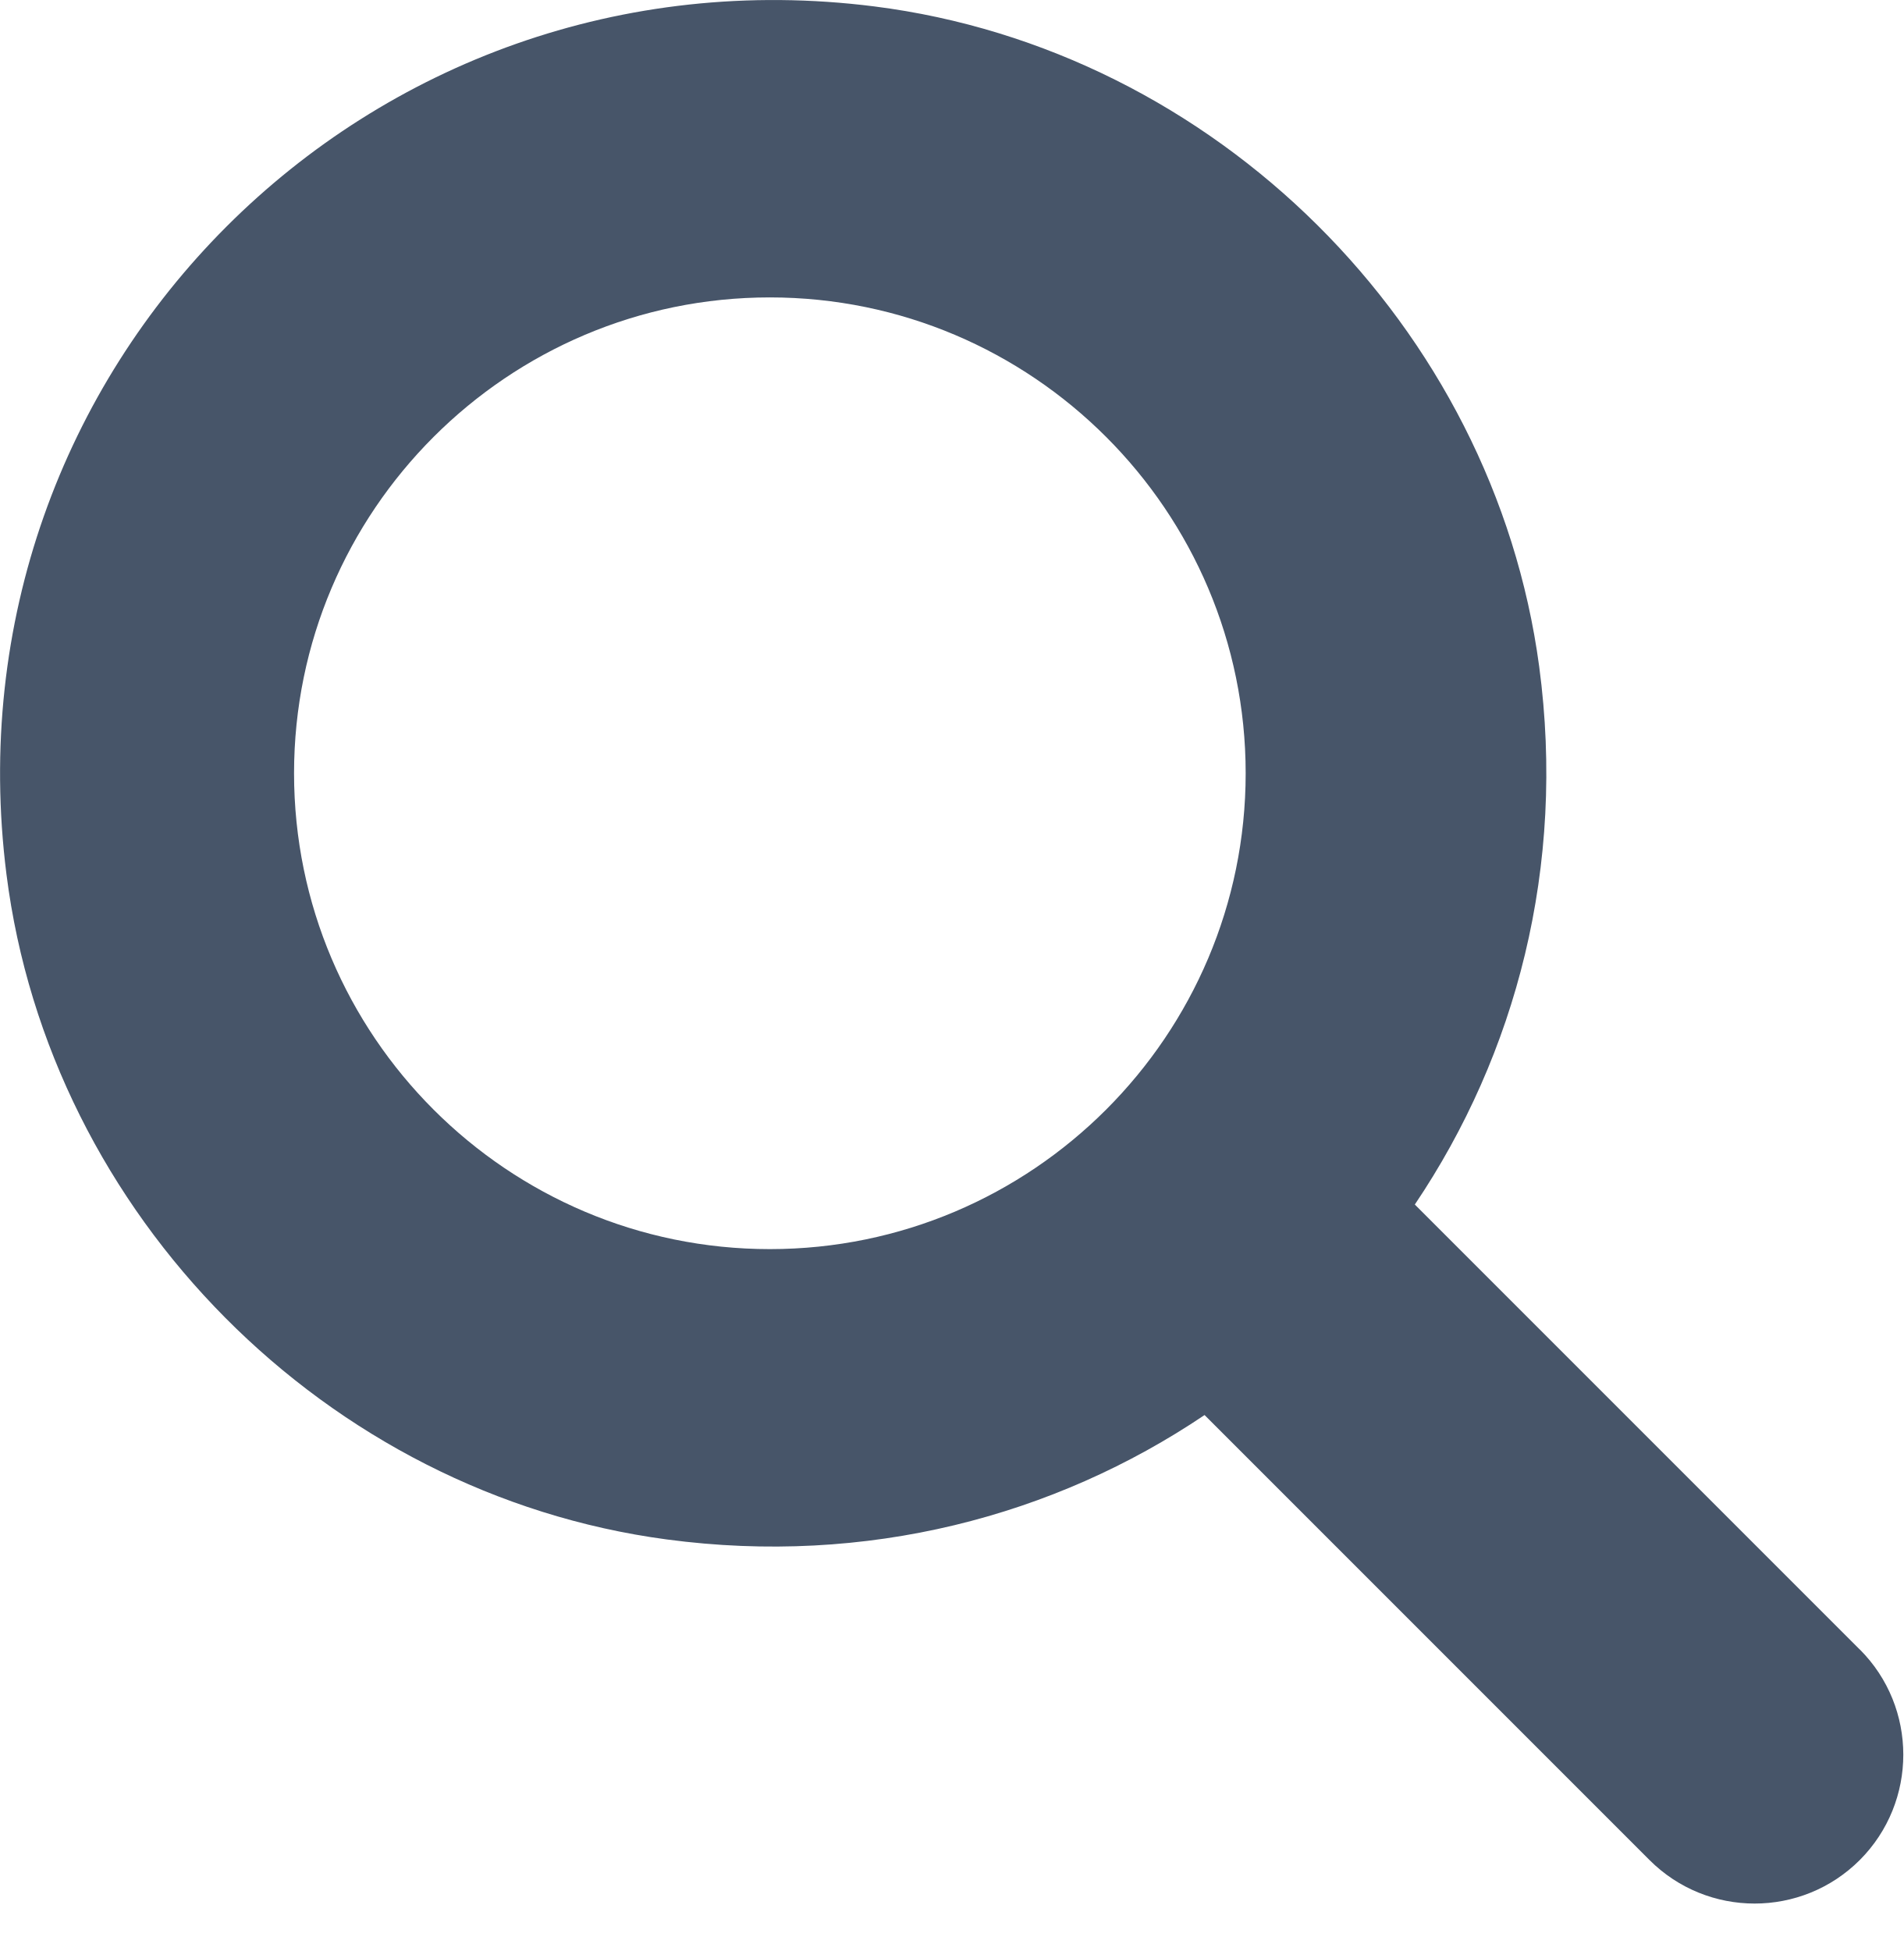
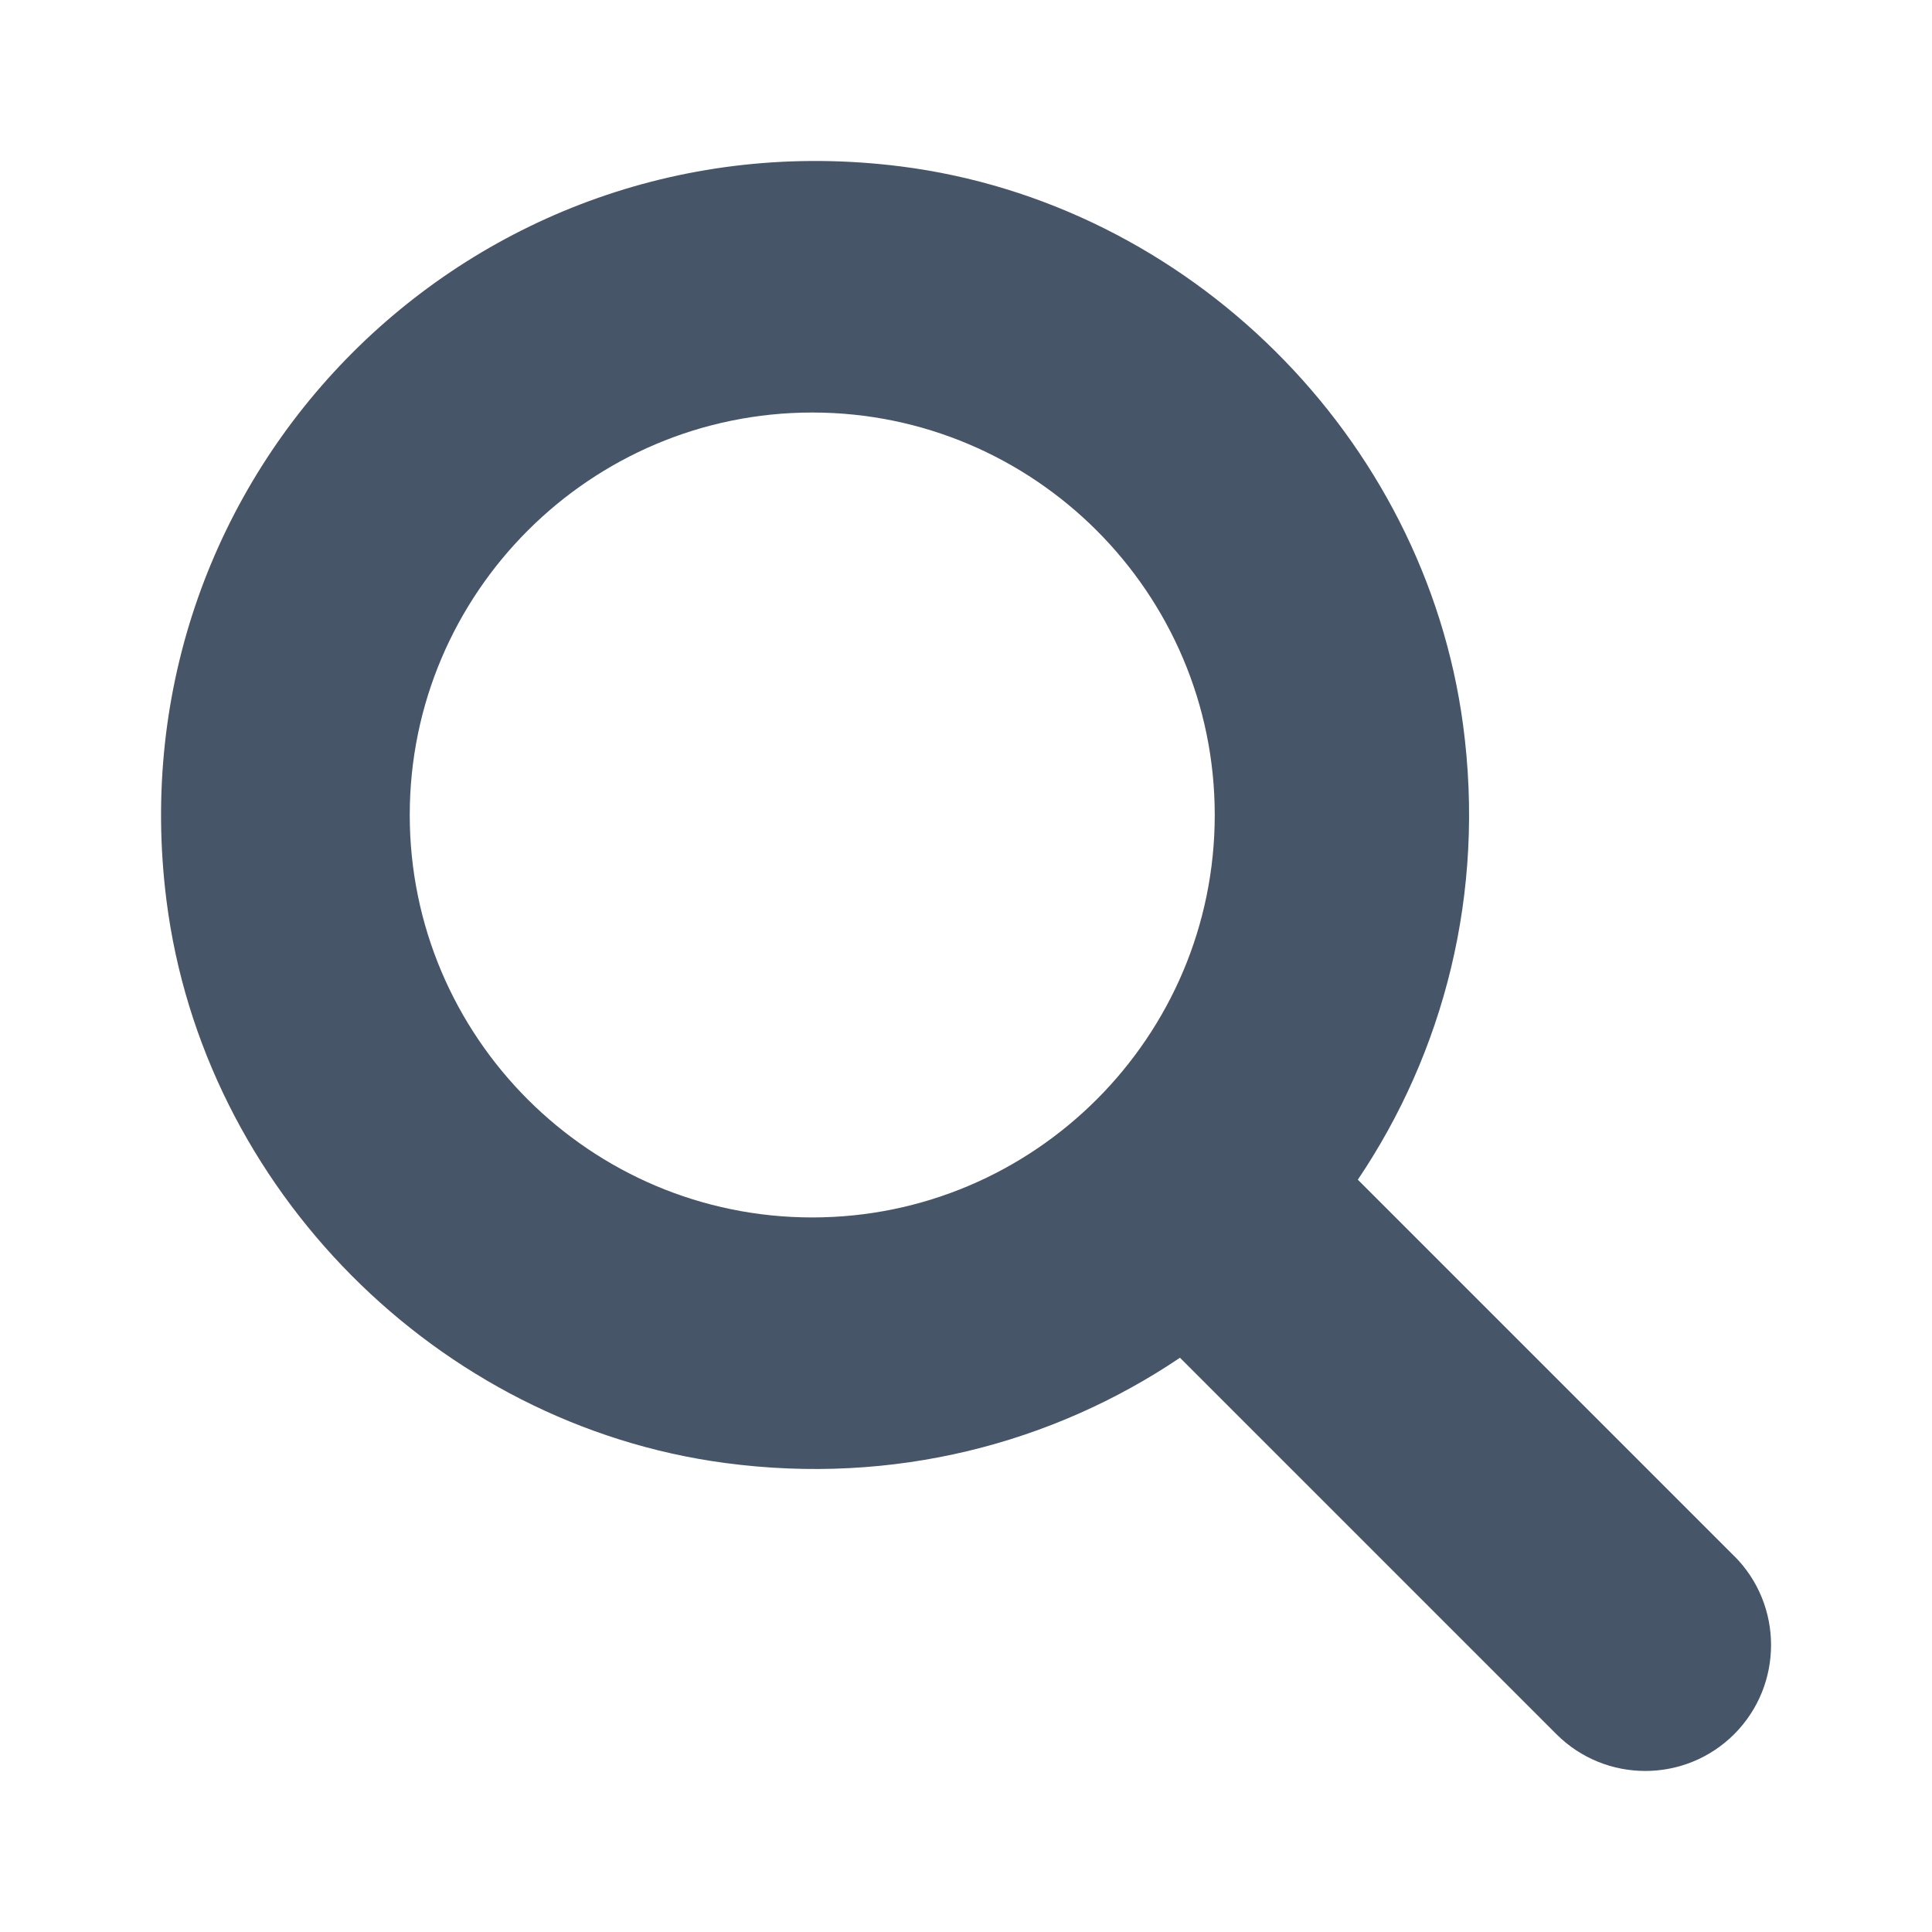
- <svg xmlns="http://www.w3.org/2000/svg" fill="none" height="41" viewBox="0 0 40 41" width="40">
-   <path d="m39.086 34.664-9.351-9.351c2.127-3.157 3.176-7.102 2.614-11.305-.958-7.149-6.817-12.967-13.973-13.873-10.64-1.346-19.587 7.601-18.24 18.24.906 7.159 6.725 13.023 13.875 13.976 4.203.562 8.148-.487 11.305-2.614l9.351 9.351c1.22 1.22 3.199 1.22 4.42 0 1.219-1.222 1.219-3.206 0-4.425zm-32.906-18.414c0-5.514 4.486-10 10-10s10 4.486 10 10c0 5.514-4.486 10-10 10s-10-4.484-10-10z" fill="#475569" />
+ <svg xmlns="http://www.w3.org/2000/svg" fill="none" height="48" viewBox="0 0 48 48" width="48">
+   <path d="m43.086 38.66-9.351-9.351c2.127-3.157 3.176-7.101 2.614-11.303-.958-7.149-6.817-12.966-13.973-13.872-10.64-1.346-19.587 7.6-18.24 18.238.906 7.159 6.725 13.022 13.875 13.975 4.203.562 8.148-.487 11.305-2.614l9.351 9.351c1.22 1.22 3.199 1.22 4.42 0 1.219-1.222 1.219-3.206 0-4.425zm-32.906-18.412c0-5.513 4.486-9.999 10-9.999s10 4.486 10 9.999c0 5.513-4.486 9.999-10 9.999s-10-4.484-10-9.999z" fill="#475569" />
</svg>
